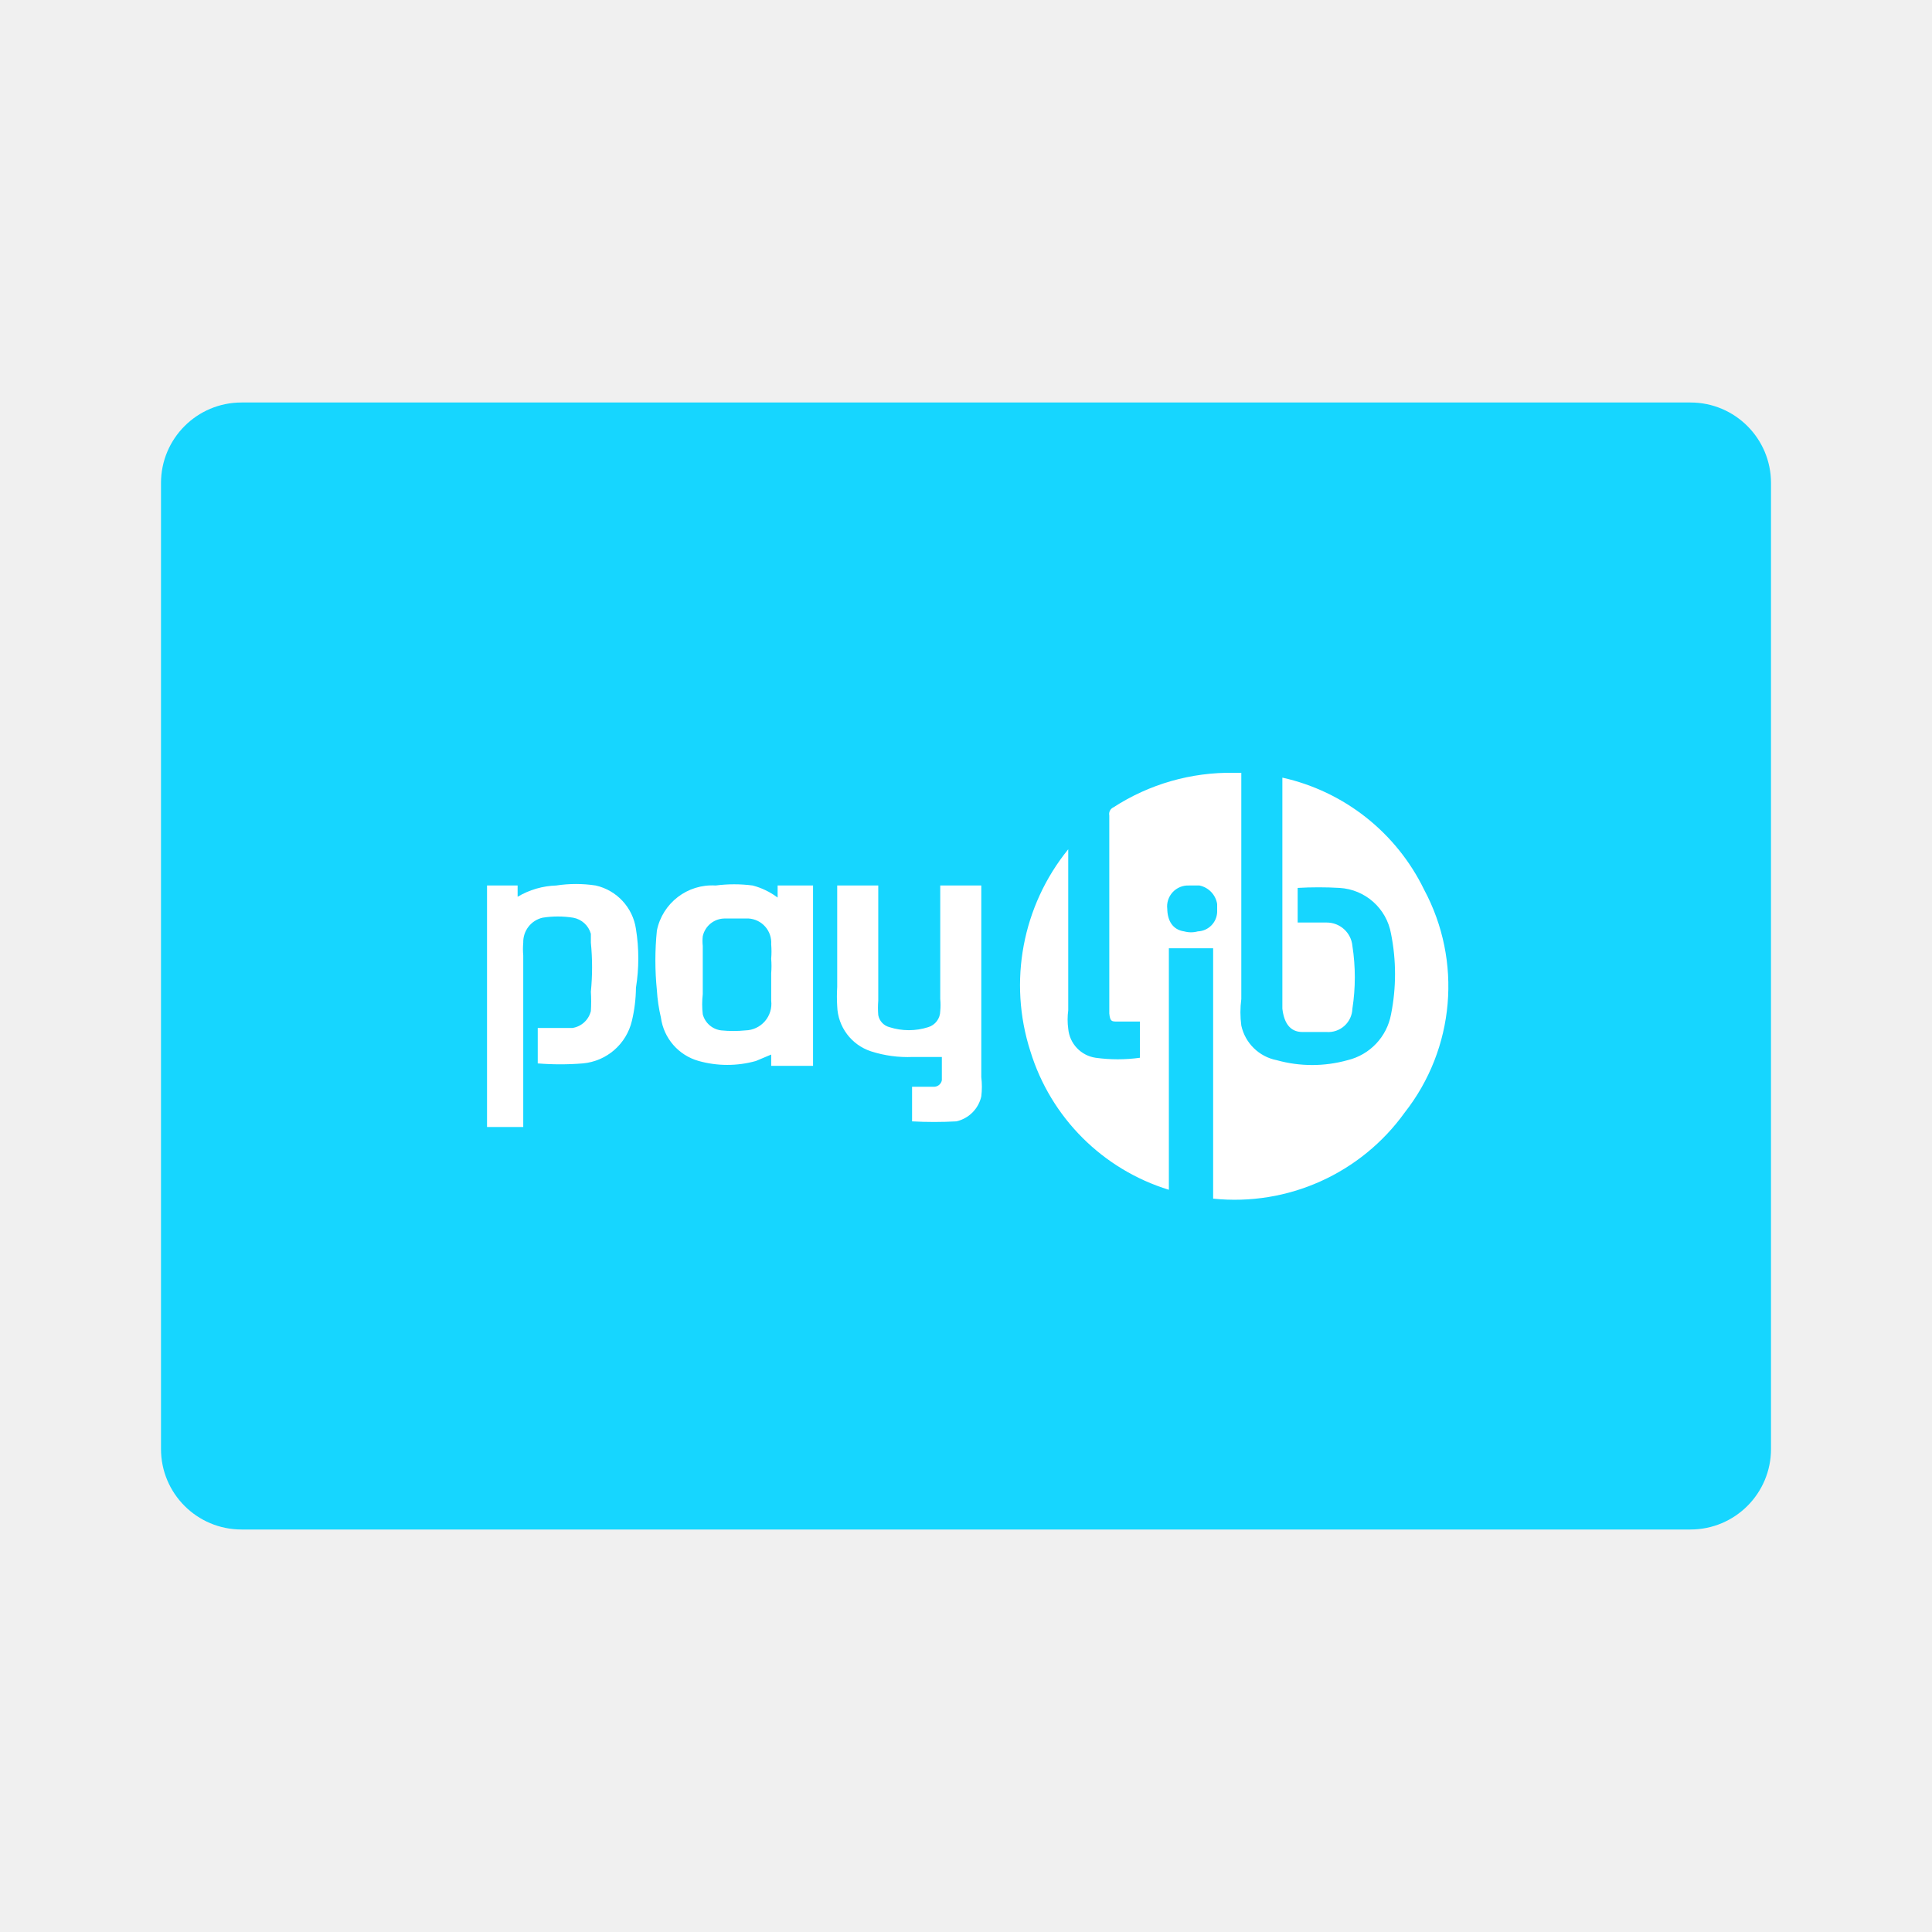
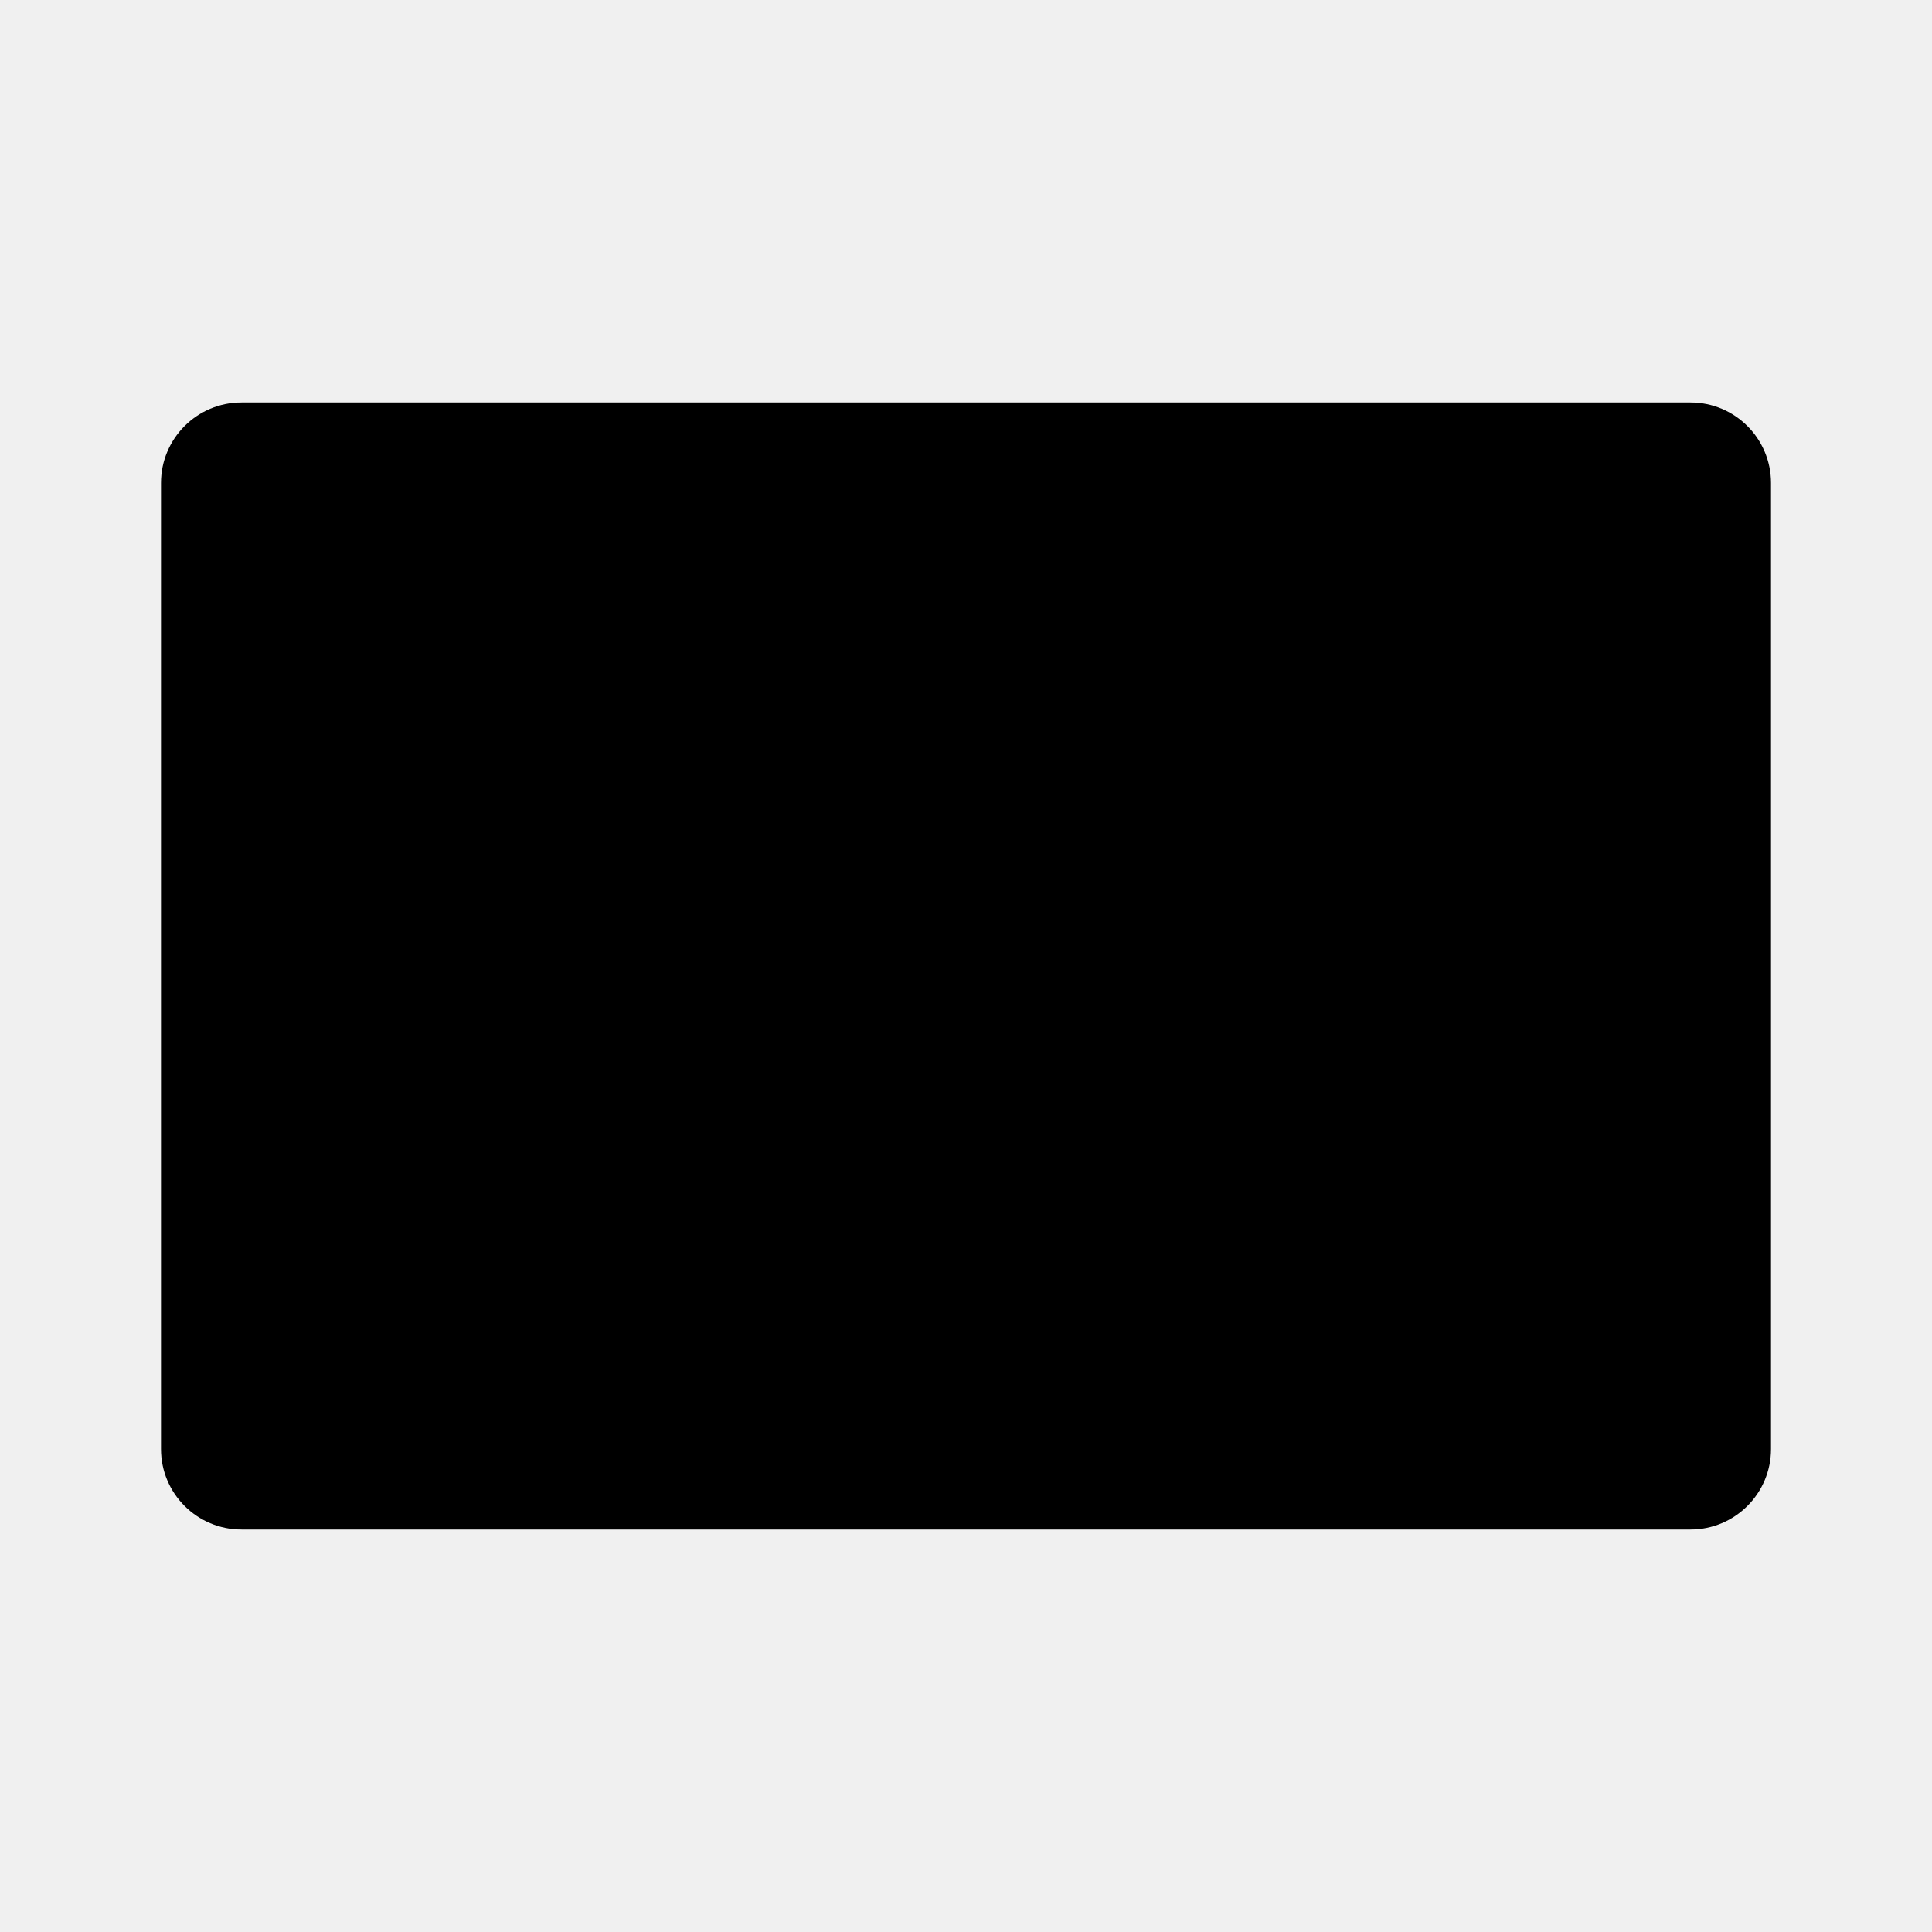
<svg xmlns="http://www.w3.org/2000/svg" viewBox="0 0 24 24">
-   <defs>
-     <style>.cls-3{fill:#fff}</style>
-   </defs>
-   <g id="Icon">
-     <rect x="2" y="5" width="20" height="14" rx="1" fill="#16d6ff" />
-     <path class="cls-3" d="M17.06 13.2v-.1h.1v.1zm.19 0v-.08.07-.07.08-.12h.05v.08-.08.12zM6 11h.43v.14a1 1 0 01.48-.14 1.62 1.62 0 01.49 0 .65.65 0 01.5.54 2.29 2.29 0 010 .73 1.84 1.84 0 01-.05.41.69.69 0 01-.61.53 3.44 3.44 0 01-.56 0v-.44h.43a.28.28 0 00.23-.21 2 2 0 000-.24 3.11 3.11 0 000-.61v-.11a.28.28 0 00-.22-.2 1.21 1.21 0 00-.38 0 .31.31 0 00-.24.31.86.86 0 000 .16V14h-.45v-3z" />
-     <path class="cls-3" d="M15.42 9.6v2.81a1.24 1.24 0 000 .33.56.56 0 00.44.43 1.64 1.64 0 00.88 0 .72.72 0 00.54-.57 2.55 2.55 0 000-1 .69.69 0 00-.64-.57 4.47 4.47 0 00-.52 0v.43h.36a.32.32 0 01.32.29 2.55 2.55 0 010 .78.3.3 0 01-.32.29h-.3c-.16 0-.23-.12-.25-.29V9.66a2.58 2.58 0 011.76 1.39 2.54 2.54 0 01-.24 2.77 2.6 2.6 0 01-2.38 1.07v-3.11h-.55v3a2.6 2.6 0 01-1.72-1.72 2.68 2.68 0 01.47-2.51v2a.86.86 0 000 .23.4.4 0 00.34.36 2 2 0 00.55 0v-.45h-.28c-.07 0-.09 0-.1-.1v-2.46a.09.09 0 01.05-.1 2.67 2.67 0 011.5-.43zm-.92 1.68c0 .16.07.27.21.29a.32.32 0 00.17 0 .25.25 0 00.24-.24v-.1a.28.28 0 00-.22-.23h-.13a.26.26 0 00-.27.29zM10.39 11h.52v1.43a1.09 1.09 0 000 .18.19.19 0 00.14.15.79.79 0 00.48 0 .21.21 0 00.15-.2.76.76 0 000-.15V11h.51v2.38a1 1 0 010 .24.41.41 0 01-.31.31 5 5 0 01-.55 0v-.43h.28a.1.1 0 00.09-.08v-.29h-.36a1.49 1.49 0 01-.52-.07.61.61 0 01-.42-.56 1.93 1.93 0 010-.24V11zM10.1 11v2.24h-.52v-.14l-.19.08a1.32 1.32 0 01-.71 0 .65.65 0 01-.47-.54 2 2 0 01-.05-.34 3.68 3.68 0 010-.74.7.7 0 01.73-.56 1.78 1.78 0 01.46 0 .89.89 0 01.31.15V11zm-.52 1.09a1.08 1.08 0 000-.18 1.08 1.08 0 000-.18.3.3 0 00-.28-.32H9a.28.28 0 00-.27.22.53.53 0 000 .12v.6a1.09 1.09 0 000 .25.27.27 0 00.23.2 1.51 1.51 0 00.3 0 .33.33 0 00.32-.37z" />
-   </g>
+   <rect x="2" y="5" width="20" height="14" rx="1" />
+   <path d="M17.06 13.2v-.1h.1v.1zm.19 0v-.08.07-.07.08-.12h.05v.08-.08.12zM6 11h.43v.14a1 1 0 01.48-.14 1.62 1.62 0 01.49 0 .65.65 0 01.5.54 2.29 2.29 0 010 .73 1.84 1.84 0 01-.05.41.69.69 0 01-.61.53 3.44 3.44 0 01-.56 0v-.44h.43a.28.28 0 00.23-.21 2 2 0 000-.24 3.11 3.11 0 000-.61v-.11a.28.28 0 00-.22-.2 1.21 1.21 0 00-.38 0 .31.31 0 00-.24.31.86.86 0 000 .16V14h-.45v-3z" />
+   <path d="M15.42 9.6v2.81a1.24 1.24 0 000 .33.56.56 0 00.44.43 1.64 1.64 0 00.88 0 .72.72 0 00.54-.57 2.55 2.55 0 000-1 .69.69 0 00-.64-.57 4.47 4.47 0 00-.52 0v.43h.36a.32.32 0 01.32.29 2.55 2.55 0 010 .78.3.3 0 01-.32.29h-.3c-.16 0-.23-.12-.25-.29V9.66a2.58 2.58 0 011.76 1.39 2.54 2.54 0 01-.24 2.77 2.6 2.6 0 01-2.38 1.07v-3.11h-.55v3a2.6 2.6 0 01-1.72-1.72 2.68 2.68 0 01.47-2.51v2a.86.86 0 000 .23.4.4 0 00.34.36 2 2 0 00.55 0v-.45h-.28c-.07 0-.09 0-.1-.1v-2.46a.09.09 0 01.05-.1 2.67 2.67 0 011.5-.43zm-.92 1.68c0 .16.07.27.21.29a.32.32 0 00.17 0 .25.25 0 00.24-.24v-.1a.28.28 0 00-.22-.23h-.13a.26.26 0 00-.27.29zM10.39 11h.52v1.43a1.09 1.09 0 000 .18.19.19 0 00.14.15.79.79 0 00.48 0 .21.21 0 00.15-.2.76.76 0 000-.15V11h.51v2.38a1 1 0 010 .24.41.41 0 01-.31.31 5 5 0 01-.55 0v-.43h.28a.1.1 0 00.09-.08v-.29h-.36a1.49 1.49 0 01-.52-.07.61.61 0 01-.42-.56 1.93 1.93 0 010-.24V11zM10.1 11v2.24h-.52v-.14l-.19.08a1.32 1.32 0 01-.71 0 .65.65 0 01-.47-.54 2 2 0 01-.05-.34 3.68 3.68 0 010-.74.7.7 0 01.73-.56 1.78 1.78 0 01.46 0 .89.89 0 01.31.15V11zm-.52 1.09a1.08 1.08 0 000-.18 1.08 1.08 0 000-.18.3.3 0 00-.28-.32H9a.28.28 0 00-.27.22.53.53 0 000 .12v.6a1.09 1.09 0 000 .25.27.27 0 00.23.2 1.51 1.51 0 00.3 0 .33.33 0 00.32-.37z" />
</svg>
